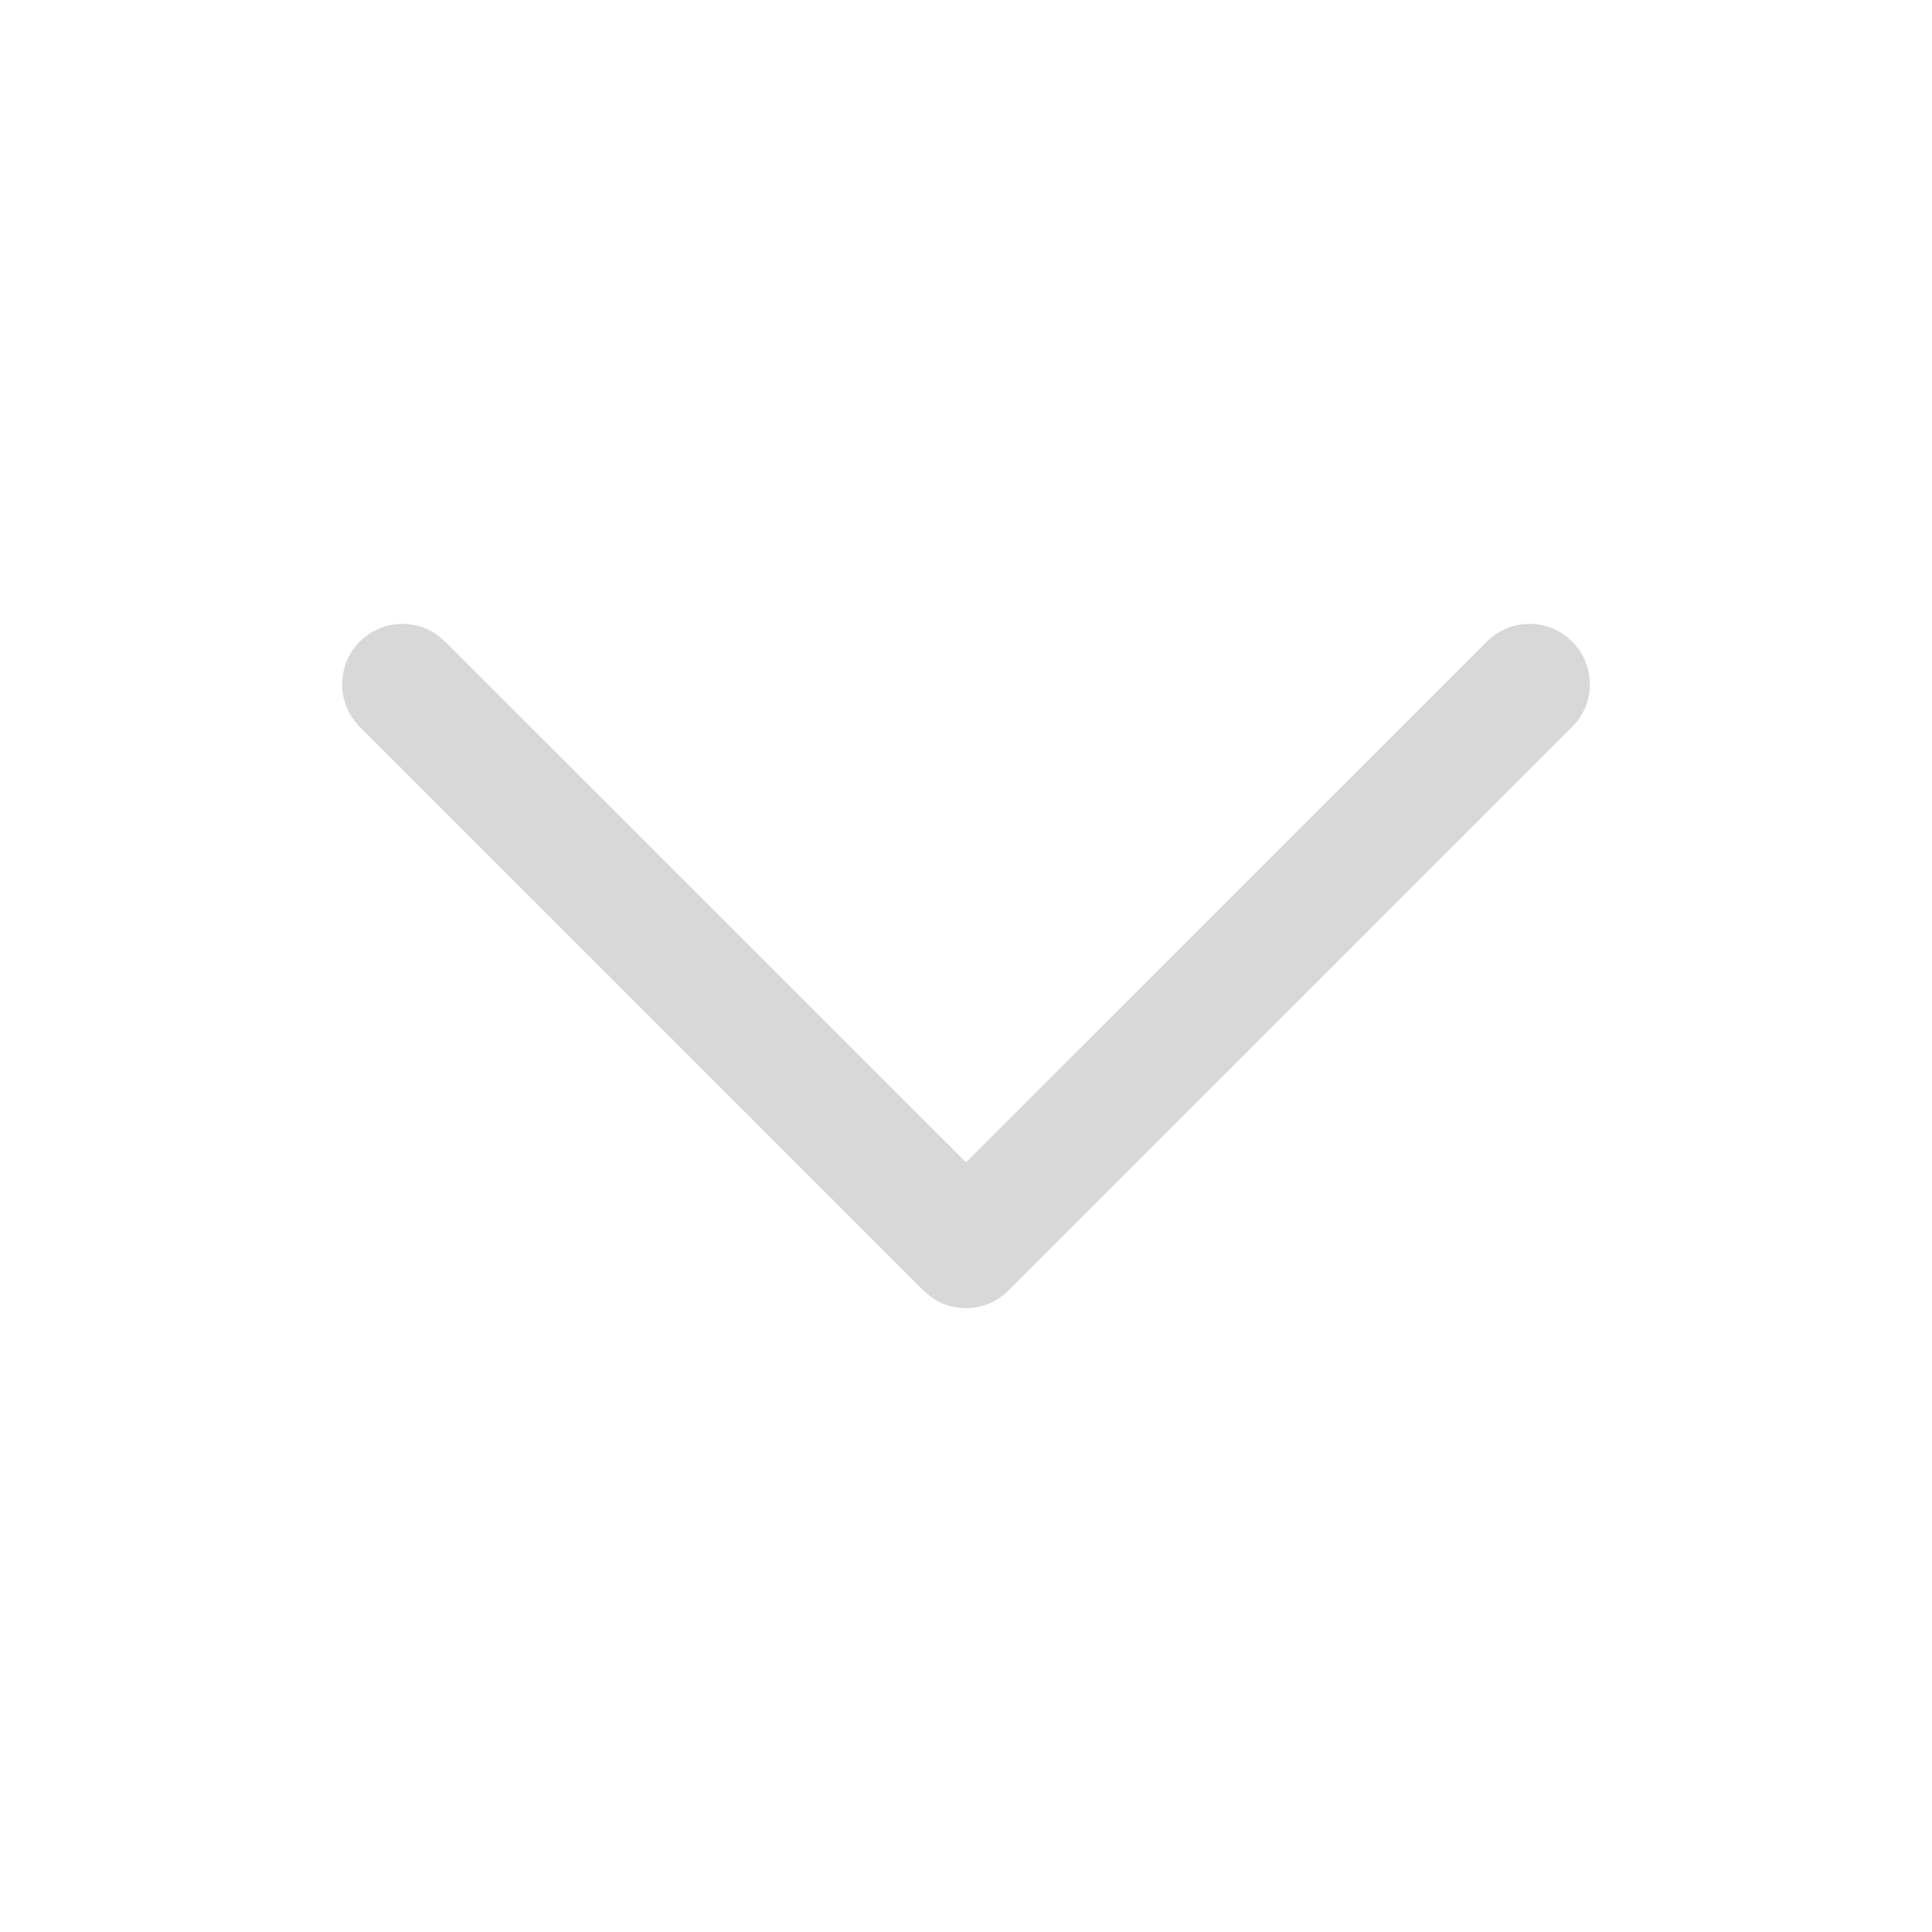
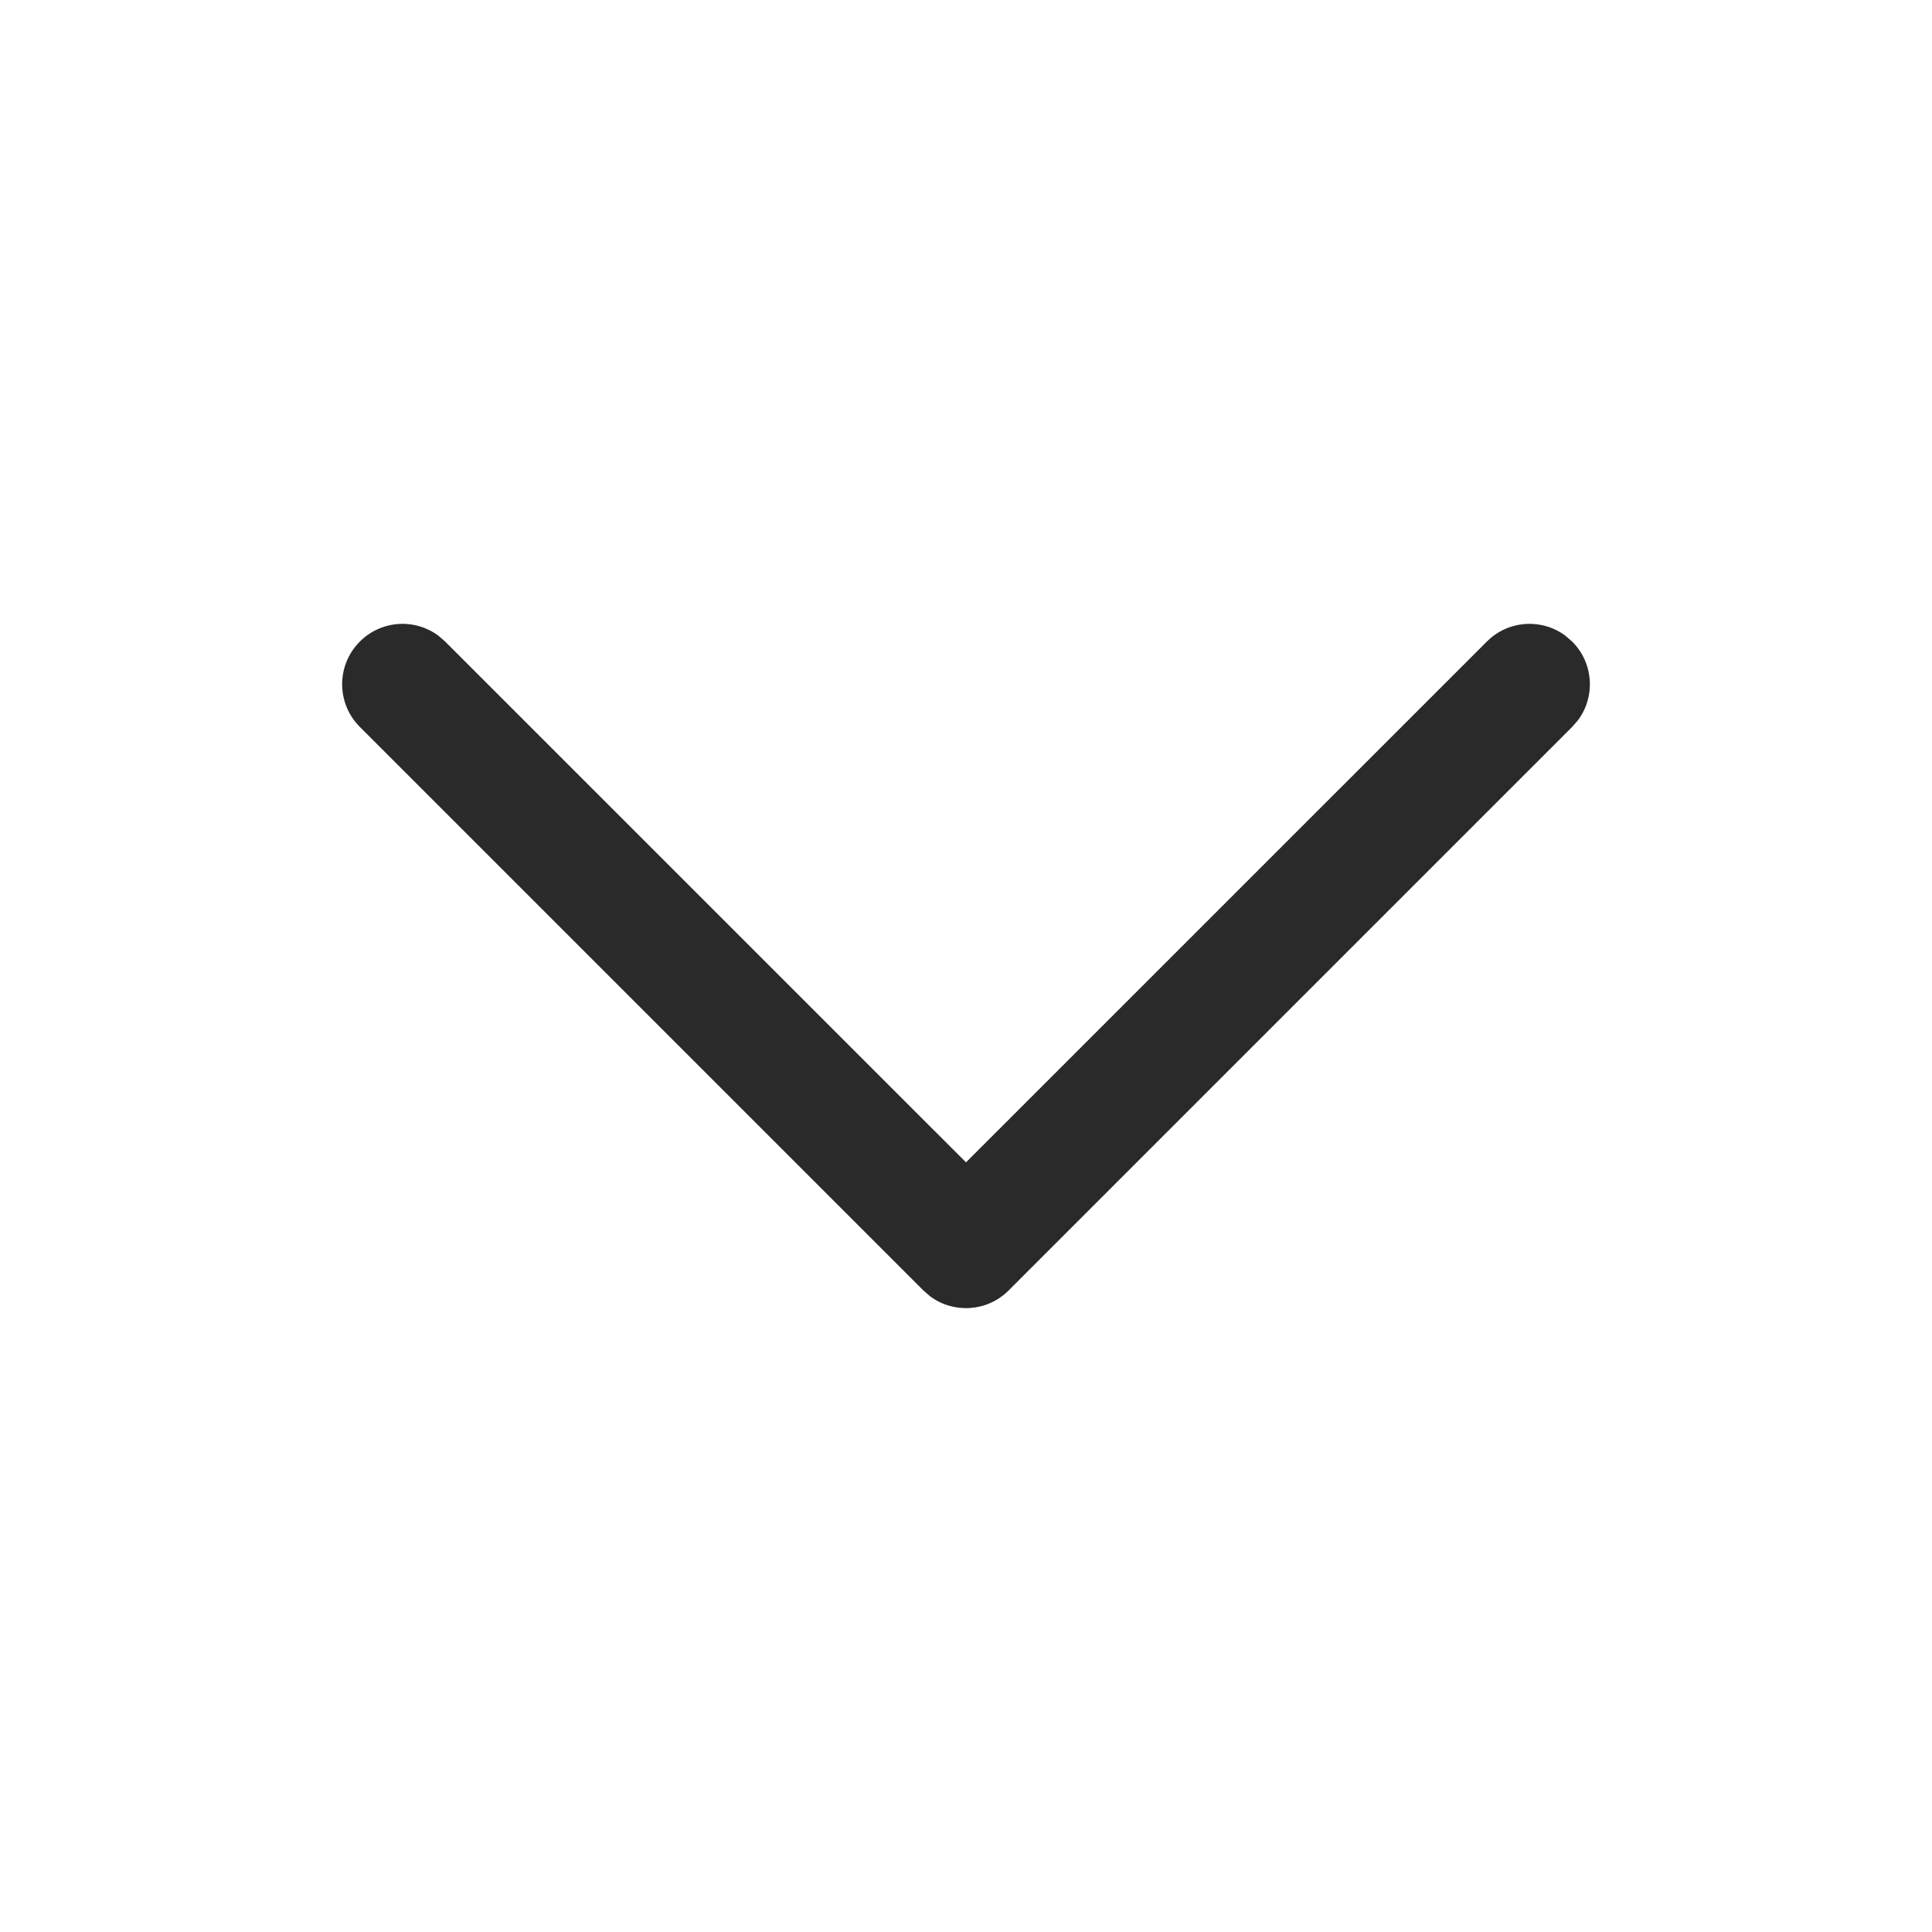
<svg xmlns="http://www.w3.org/2000/svg" width="24" height="24" viewBox="0 0 24 24" fill="none">
-   <path d="M4.47 7.97C4.736 7.703 5.153 7.679 5.446 7.897L5.53 7.97L12 14.439L18.47 7.97C18.736 7.703 19.153 7.679 19.446 7.897L19.53 7.97C19.797 8.236 19.821 8.653 19.603 8.946L19.53 9.03L12.53 16.03C12.264 16.297 11.847 16.321 11.554 16.103L11.47 16.03L4.47 9.03C4.177 8.737 4.177 8.263 4.47 7.97Z" fill="#D8D8D8" />
+   <path d="M4.47 7.97C4.736 7.703 5.153 7.679 5.446 7.897L5.53 7.97L12 14.439L18.47 7.97C18.736 7.703 19.153 7.679 19.446 7.897L19.53 7.97C19.797 8.236 19.821 8.653 19.603 8.946L19.53 9.03L12.53 16.03C12.264 16.297 11.847 16.321 11.554 16.103L11.47 16.03L4.47 9.03C4.177 8.737 4.177 8.263 4.47 7.97Z" fill="#2A2A2A" />
</svg>
